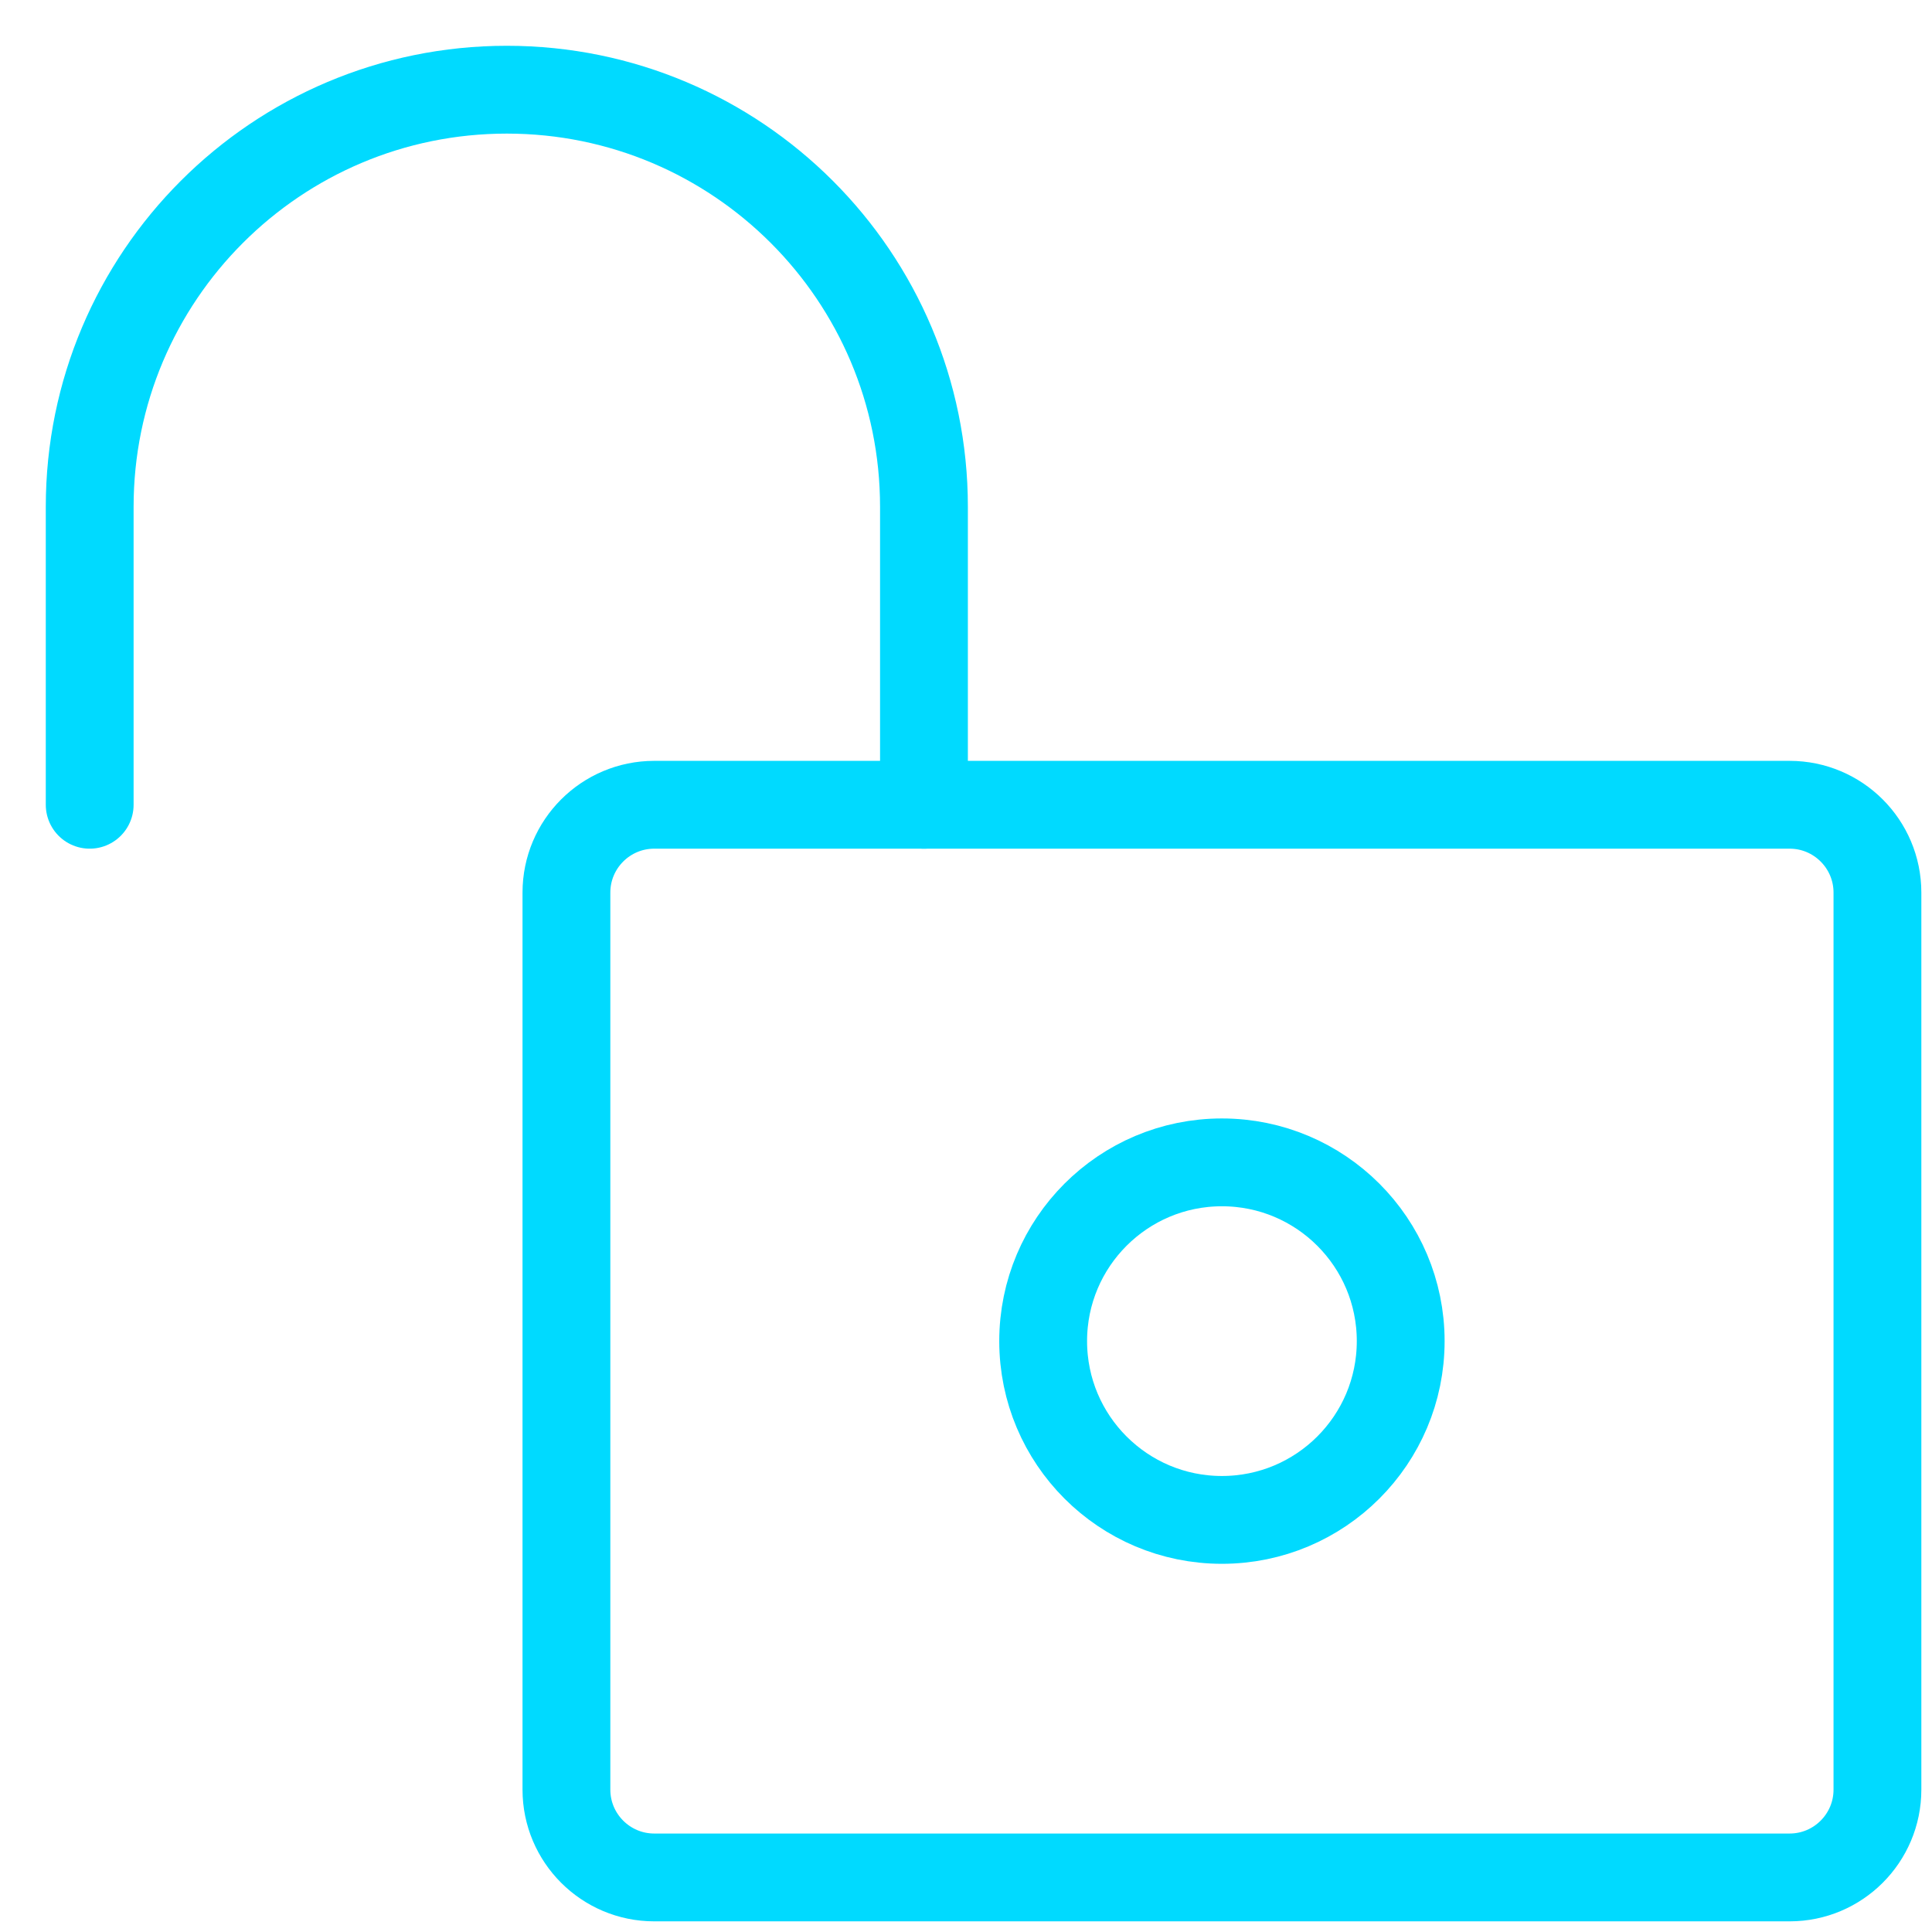
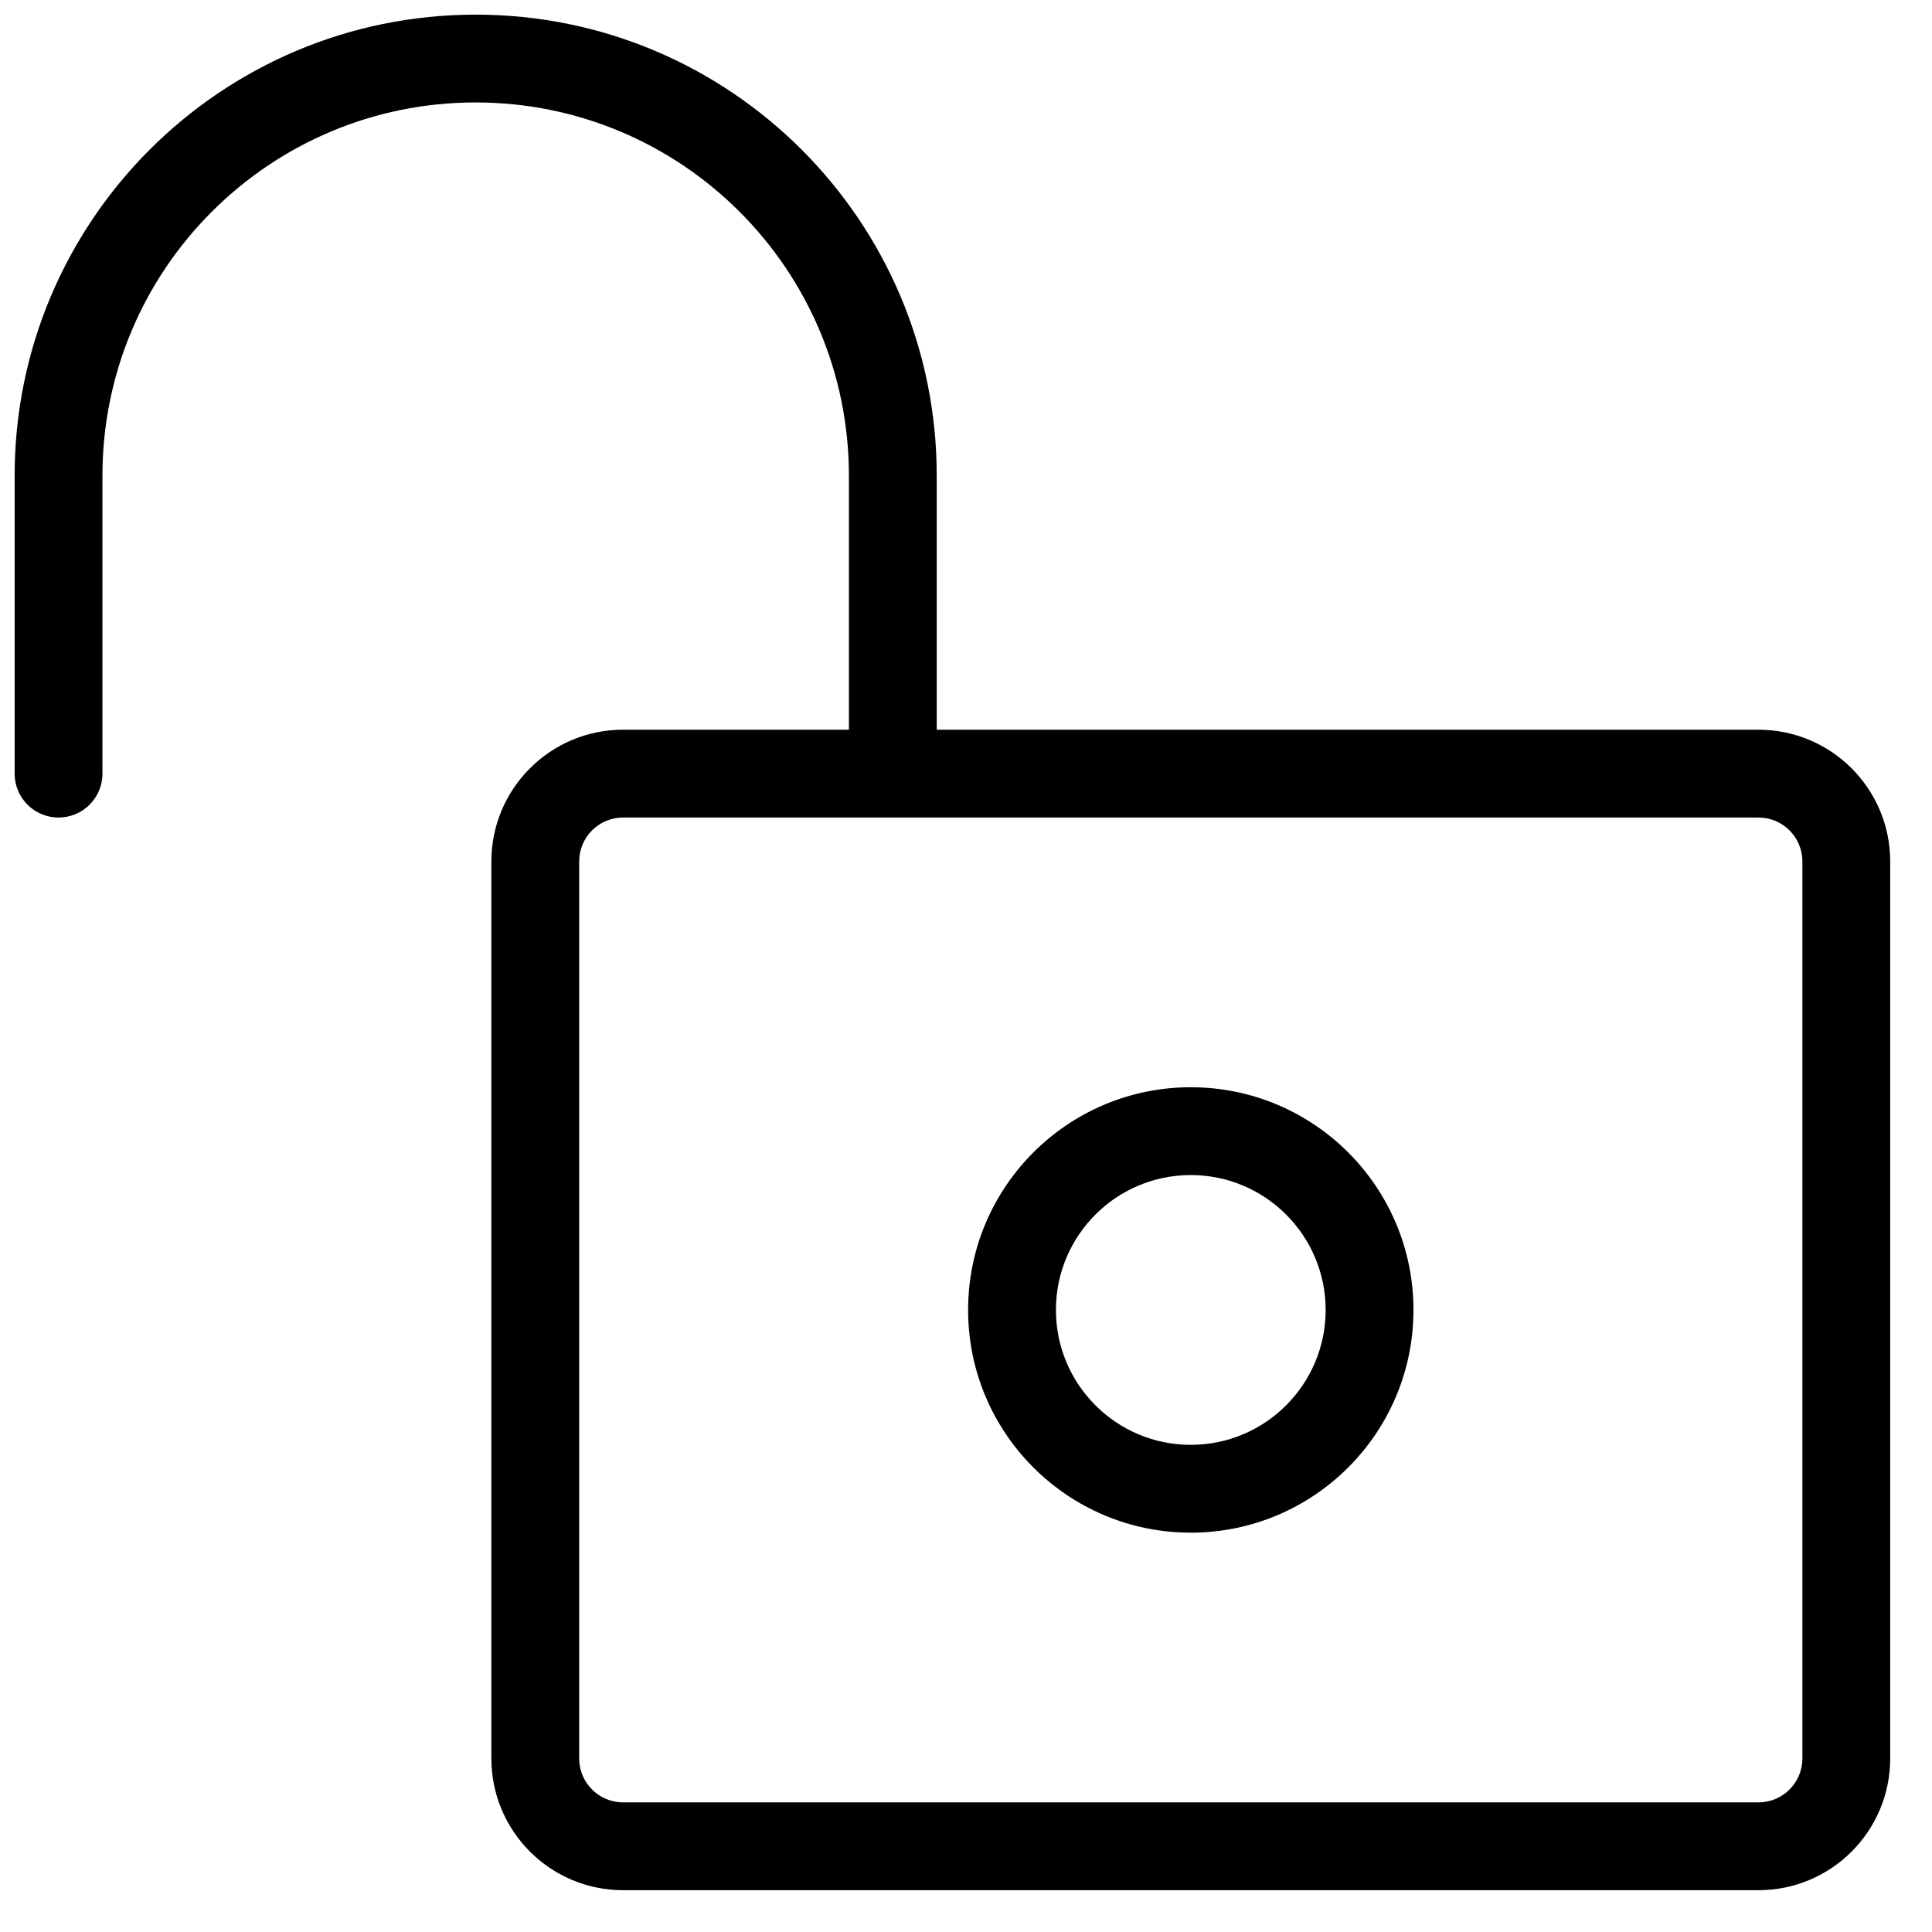
<svg xmlns="http://www.w3.org/2000/svg" viewBox="0 0 33 33" fill="none">
-   <path d="M1.532 13.746V8.657C1.532 4.722 4.722 1.532 8.657 1.532C12.592 1.532 15.782 4.722 15.782 8.657V13.746" stroke="#00DAFF" stroke-width="1.5" stroke-linecap="round" stroke-linejoin="round" />
-   <path fill-rule="evenodd" clip-rule="evenodd" d="M9.675 15.246C9.675 14.418 10.347 13.746 11.175 13.746H30.568C31.396 13.746 32.068 14.418 32.068 15.246V30.568C32.068 31.396 31.396 32.068 30.568 32.068H11.175C10.347 32.068 9.675 31.396 9.675 30.568V15.246Z" stroke="#00DAFF" stroke-width="1.5" stroke-linecap="round" stroke-linejoin="round" />
-   <path fill-rule="evenodd" clip-rule="evenodd" d="M20.871 25.961C22.558 25.961 23.925 24.594 23.925 22.907C23.925 21.221 22.558 19.854 20.871 19.854C19.185 19.854 17.818 21.221 17.818 22.907C17.818 24.594 19.185 25.961 20.871 25.961Z" stroke="#00DAFF" stroke-width="1.5" stroke-linecap="round" stroke-linejoin="round" />
+   <path fill-rule="evenodd" clip-rule="evenodd" d="M8.125 1.75C4.604 1.75 1.75 4.604 1.75 8.125V13.214C1.75 13.629 1.414 13.964 1 13.964C0.586 13.964 0.25 13.629 0.25 13.214V8.125C0.25 3.776 3.776 0.25 8.125 0.25C12.474 0.25 16 3.776 16 8.125V12.464H30.036C31.278 12.464 32.286 13.472 32.286 14.714V30.036C32.286 31.278 31.278 32.286 30.036 32.286H10.643C9.4 32.286 8.393 31.278 8.393 30.036V14.714C8.393 13.472 9.4 12.464 10.643 12.464H14.5V8.125C14.5 4.604 11.646 1.75 8.125 1.75ZM10.643 13.964C10.229 13.964 9.893 14.3 9.893 14.714V30.036C9.893 30.45 10.229 30.786 10.643 30.786H30.036C30.45 30.786 30.786 30.45 30.786 30.036V14.714C30.786 14.3 30.45 13.964 30.036 13.964H10.643ZM16.536 22.375C16.536 20.274 18.239 18.571 20.339 18.571C22.44 18.571 24.143 20.274 24.143 22.375C24.143 24.476 22.44 26.179 20.339 26.179C18.239 26.179 16.536 24.476 16.536 22.375ZM20.339 20.071C19.067 20.071 18.036 21.103 18.036 22.375C18.036 23.647 19.067 24.679 20.339 24.679C21.611 24.679 22.643 23.647 22.643 22.375C22.643 21.103 21.611 20.071 20.339 20.071Z" fill="black" />
</svg>
